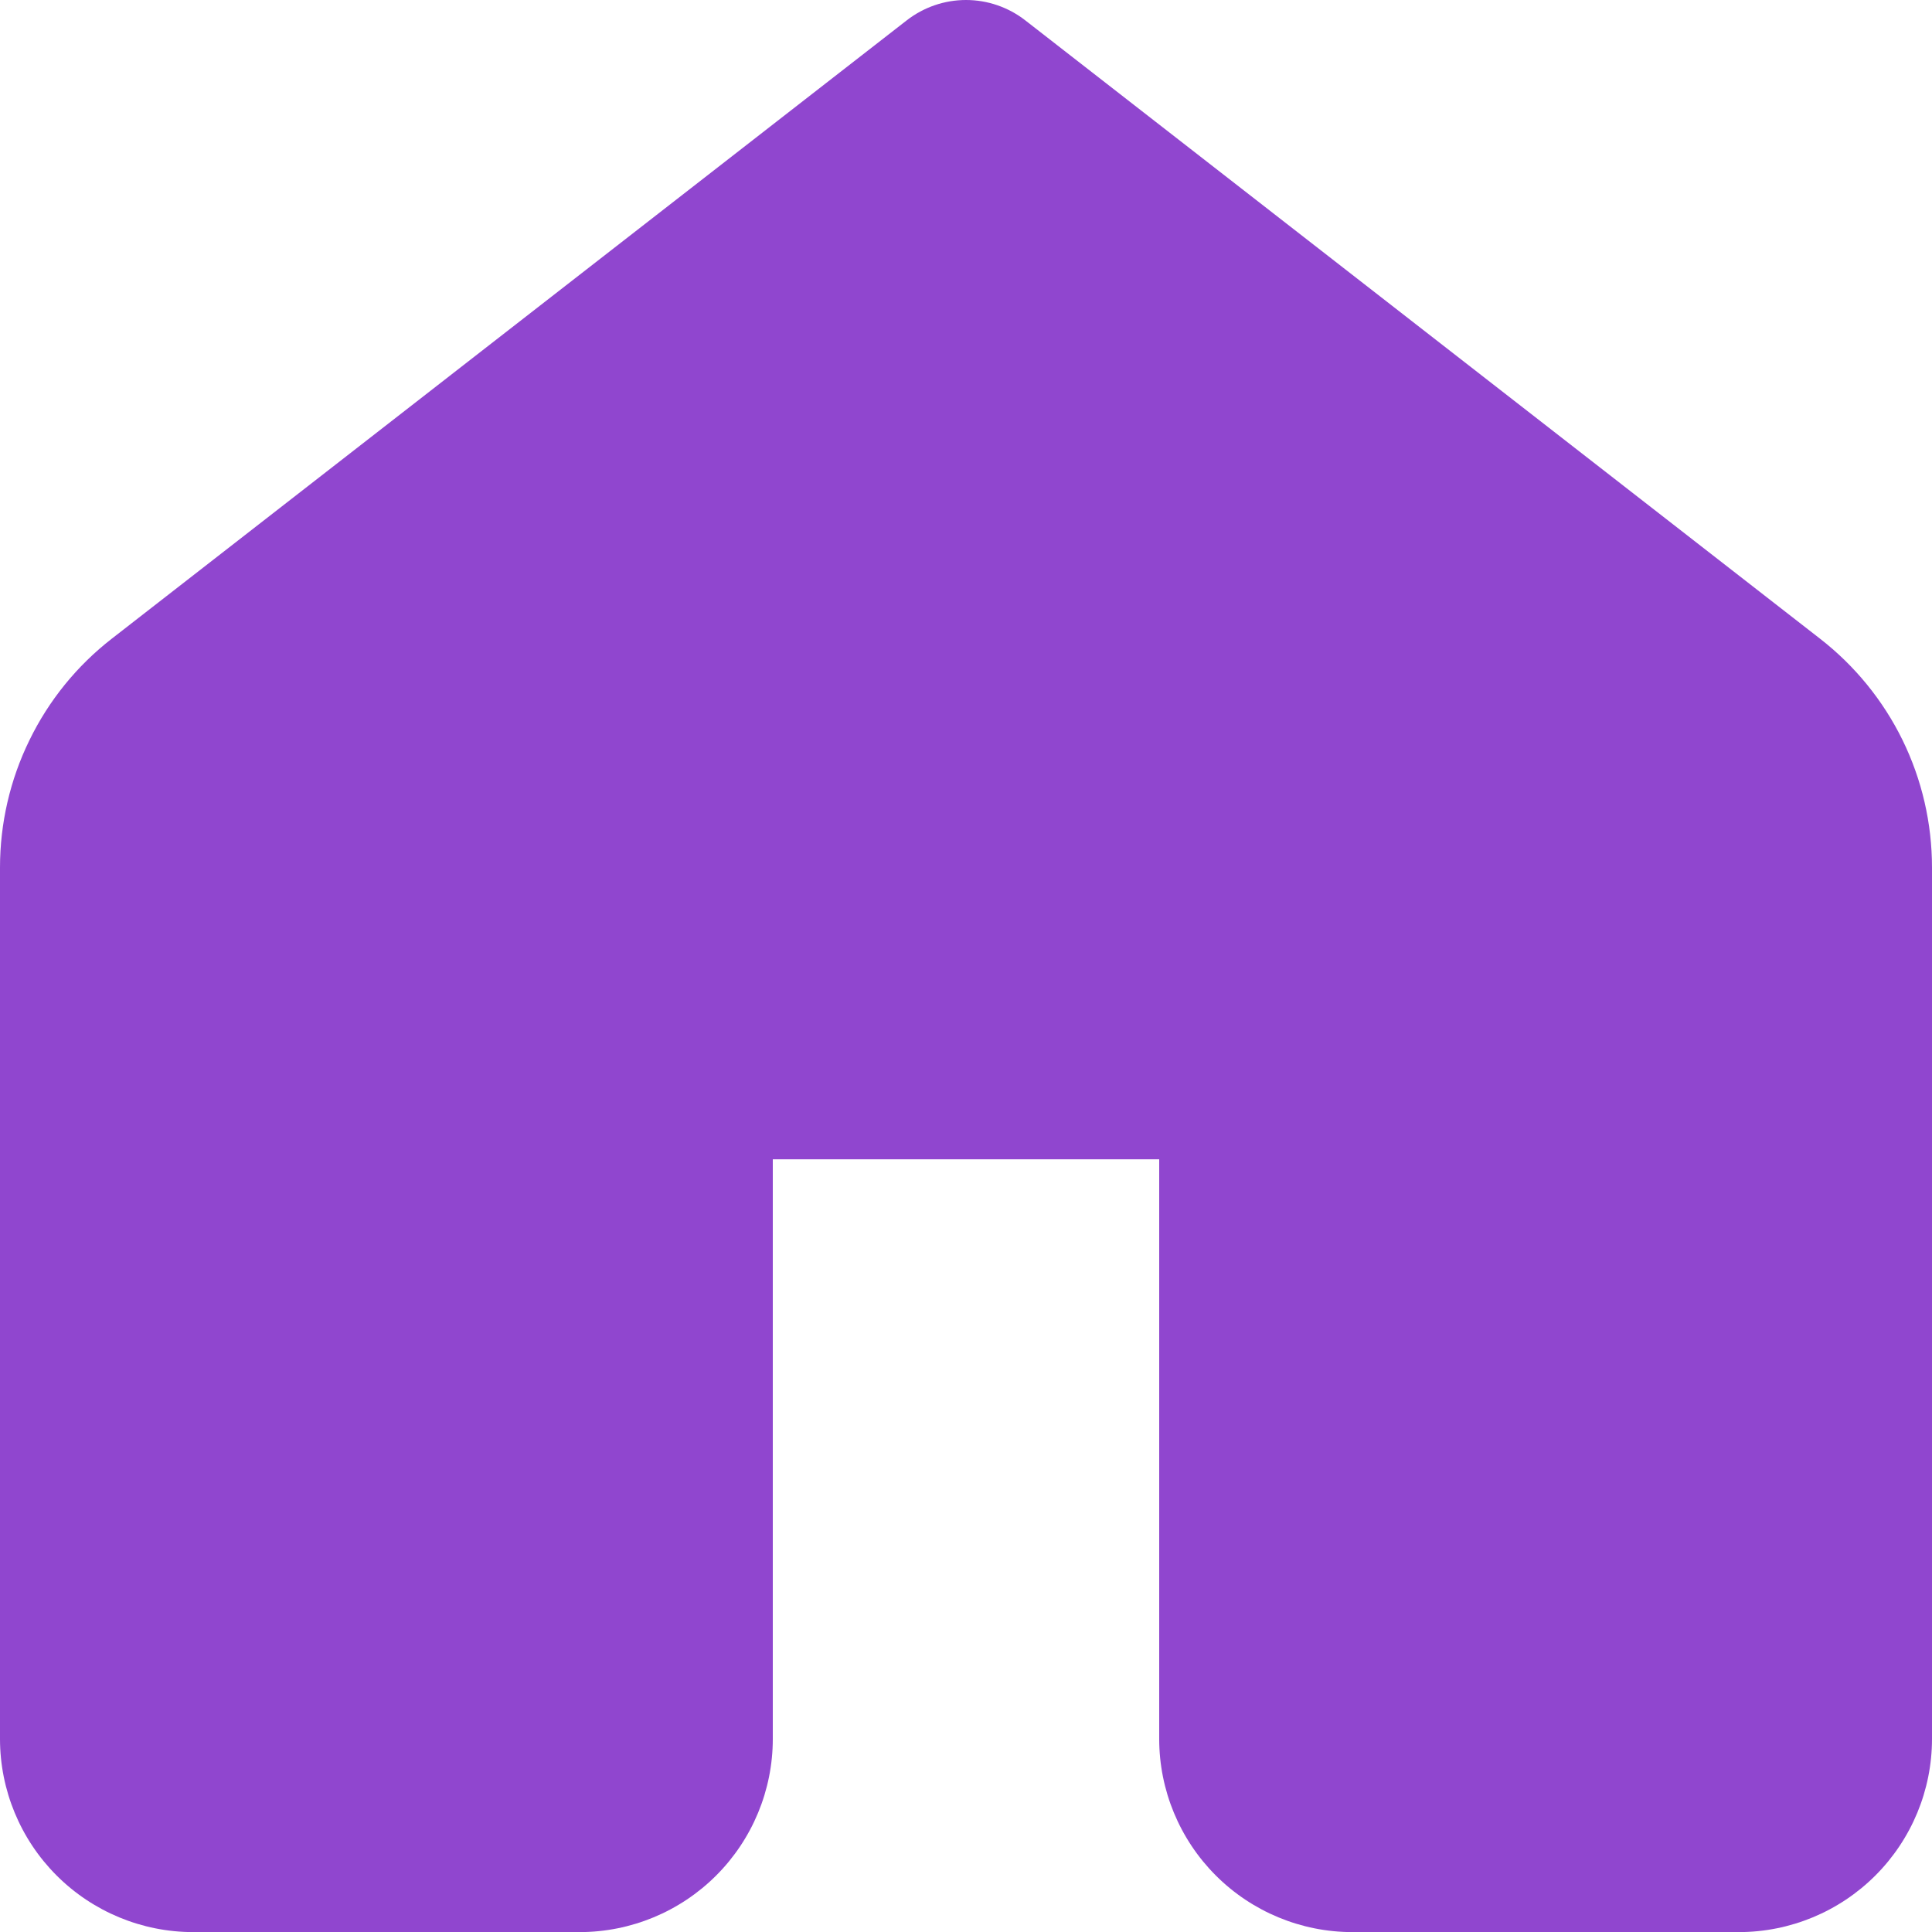
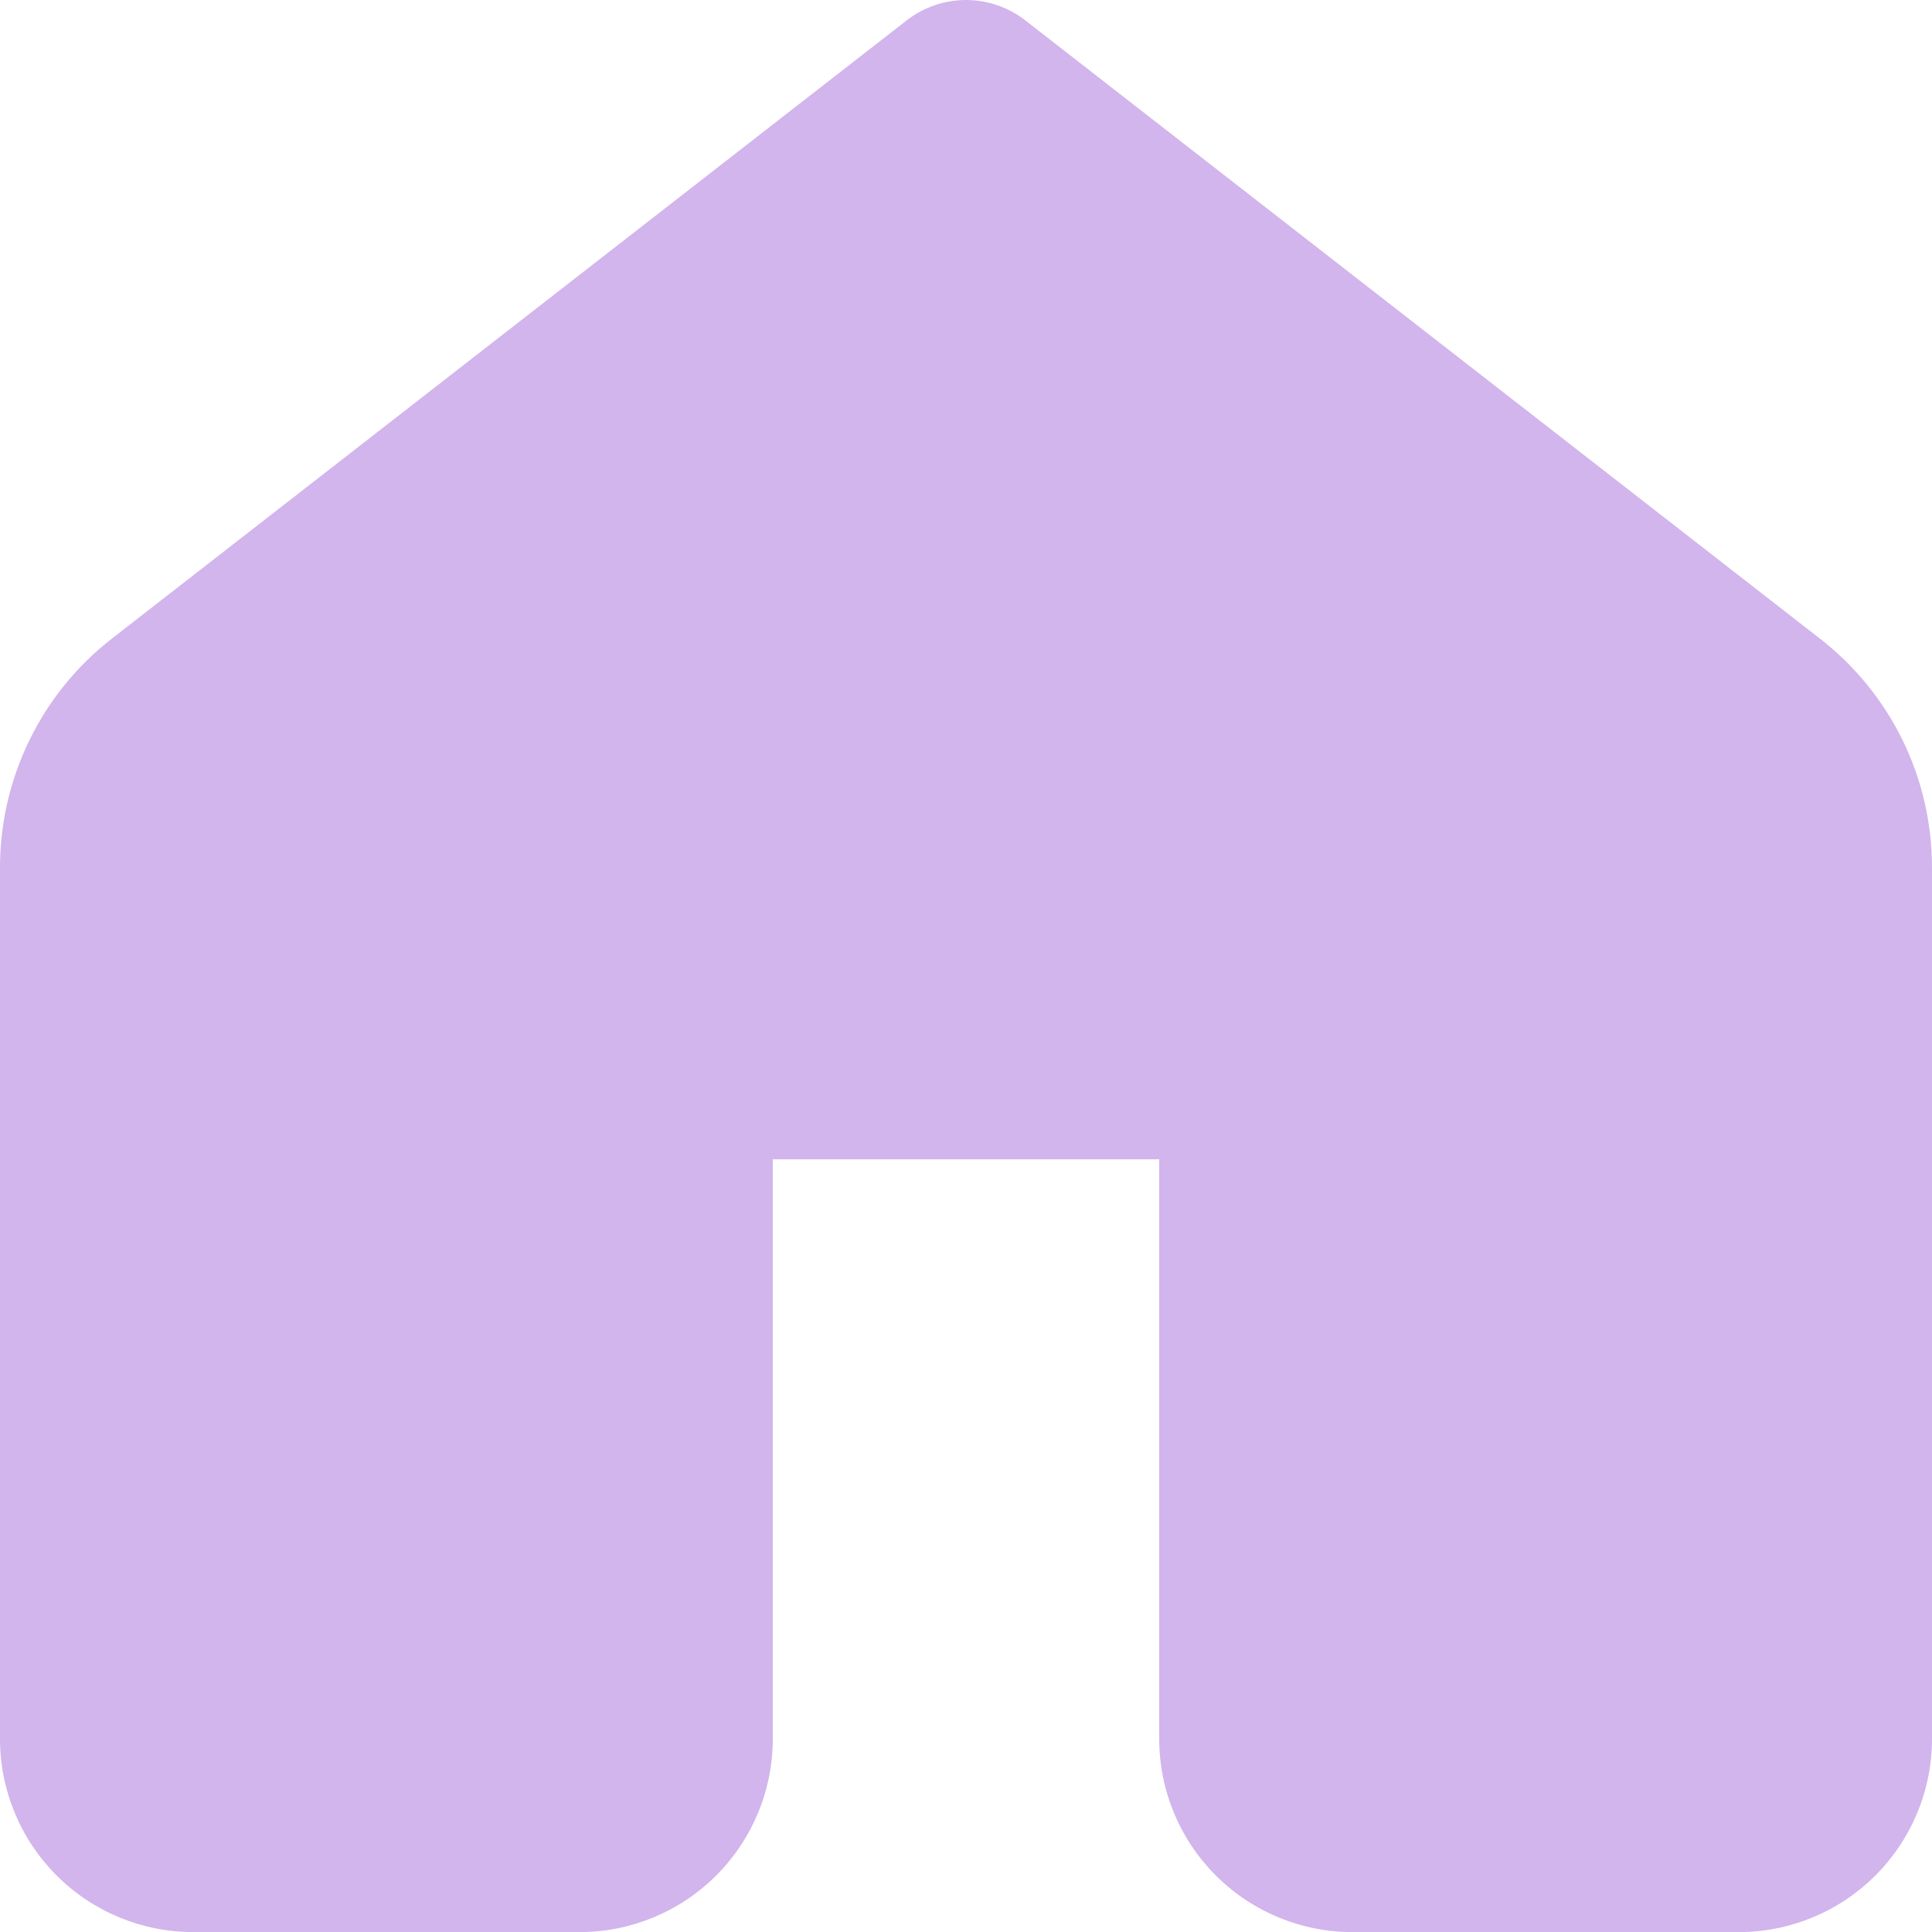
<svg xmlns="http://www.w3.org/2000/svg" width="20" height="20" viewBox="0 0 20 20" fill="none">
-   <path id="Vector" d="M10.614 0.211C10.438 0.074 10.222 0 10 0C9.778 0 9.562 0.074 9.386 0.211L1.158 6.611C0.797 6.891 0.505 7.251 0.305 7.662C0.104 8.072 -0 8.524 7.22133e-07 8.981V18.001C7.22133e-07 18.531 0.211 19.04 0.586 19.415C0.961 19.79 1.47 20.001 2 20.001H6C6.53 20.001 7.039 19.79 7.414 19.415C7.789 19.04 8 18.531 8 18.001V12.001H12V18.001C12 18.531 12.211 19.04 12.586 19.415C12.961 19.79 13.47 20.001 14 20.001H18C18.53 20.001 19.039 19.79 19.414 19.415C19.789 19.04 20 18.531 20 18.001V8.981C20 8.523 19.896 8.072 19.695 7.661C19.494 7.251 19.201 6.891 18.84 6.611L10.614 0.211Z" fill="#9046CF" />
+   <path id="Vector" d="M10.614 0.211C10.438 0.074 10.222 0 10 0C9.778 0 9.562 0.074 9.386 0.211L1.158 6.611C0.797 6.891 0.505 7.251 0.305 7.662C0.104 8.072 -0 8.524 7.22133e-07 8.981V18.001C7.22133e-07 18.531 0.211 19.04 0.586 19.415C0.961 19.79 1.47 20.001 2 20.001H6C6.53 20.001 7.039 19.79 7.414 19.415C7.789 19.04 8 18.531 8 18.001V12.001H12V18.001C12 18.531 12.211 19.04 12.586 19.415C12.961 19.79 13.47 20.001 14 20.001H18C18.53 20.001 19.039 19.79 19.414 19.415C19.789 19.04 20 18.531 20 18.001V8.981C20 8.523 19.896 8.072 19.695 7.661C19.494 7.251 19.201 6.891 18.84 6.611L10.614 0.211Z" fill="#9046CF" fill-opacity="0.4" />
</svg>
